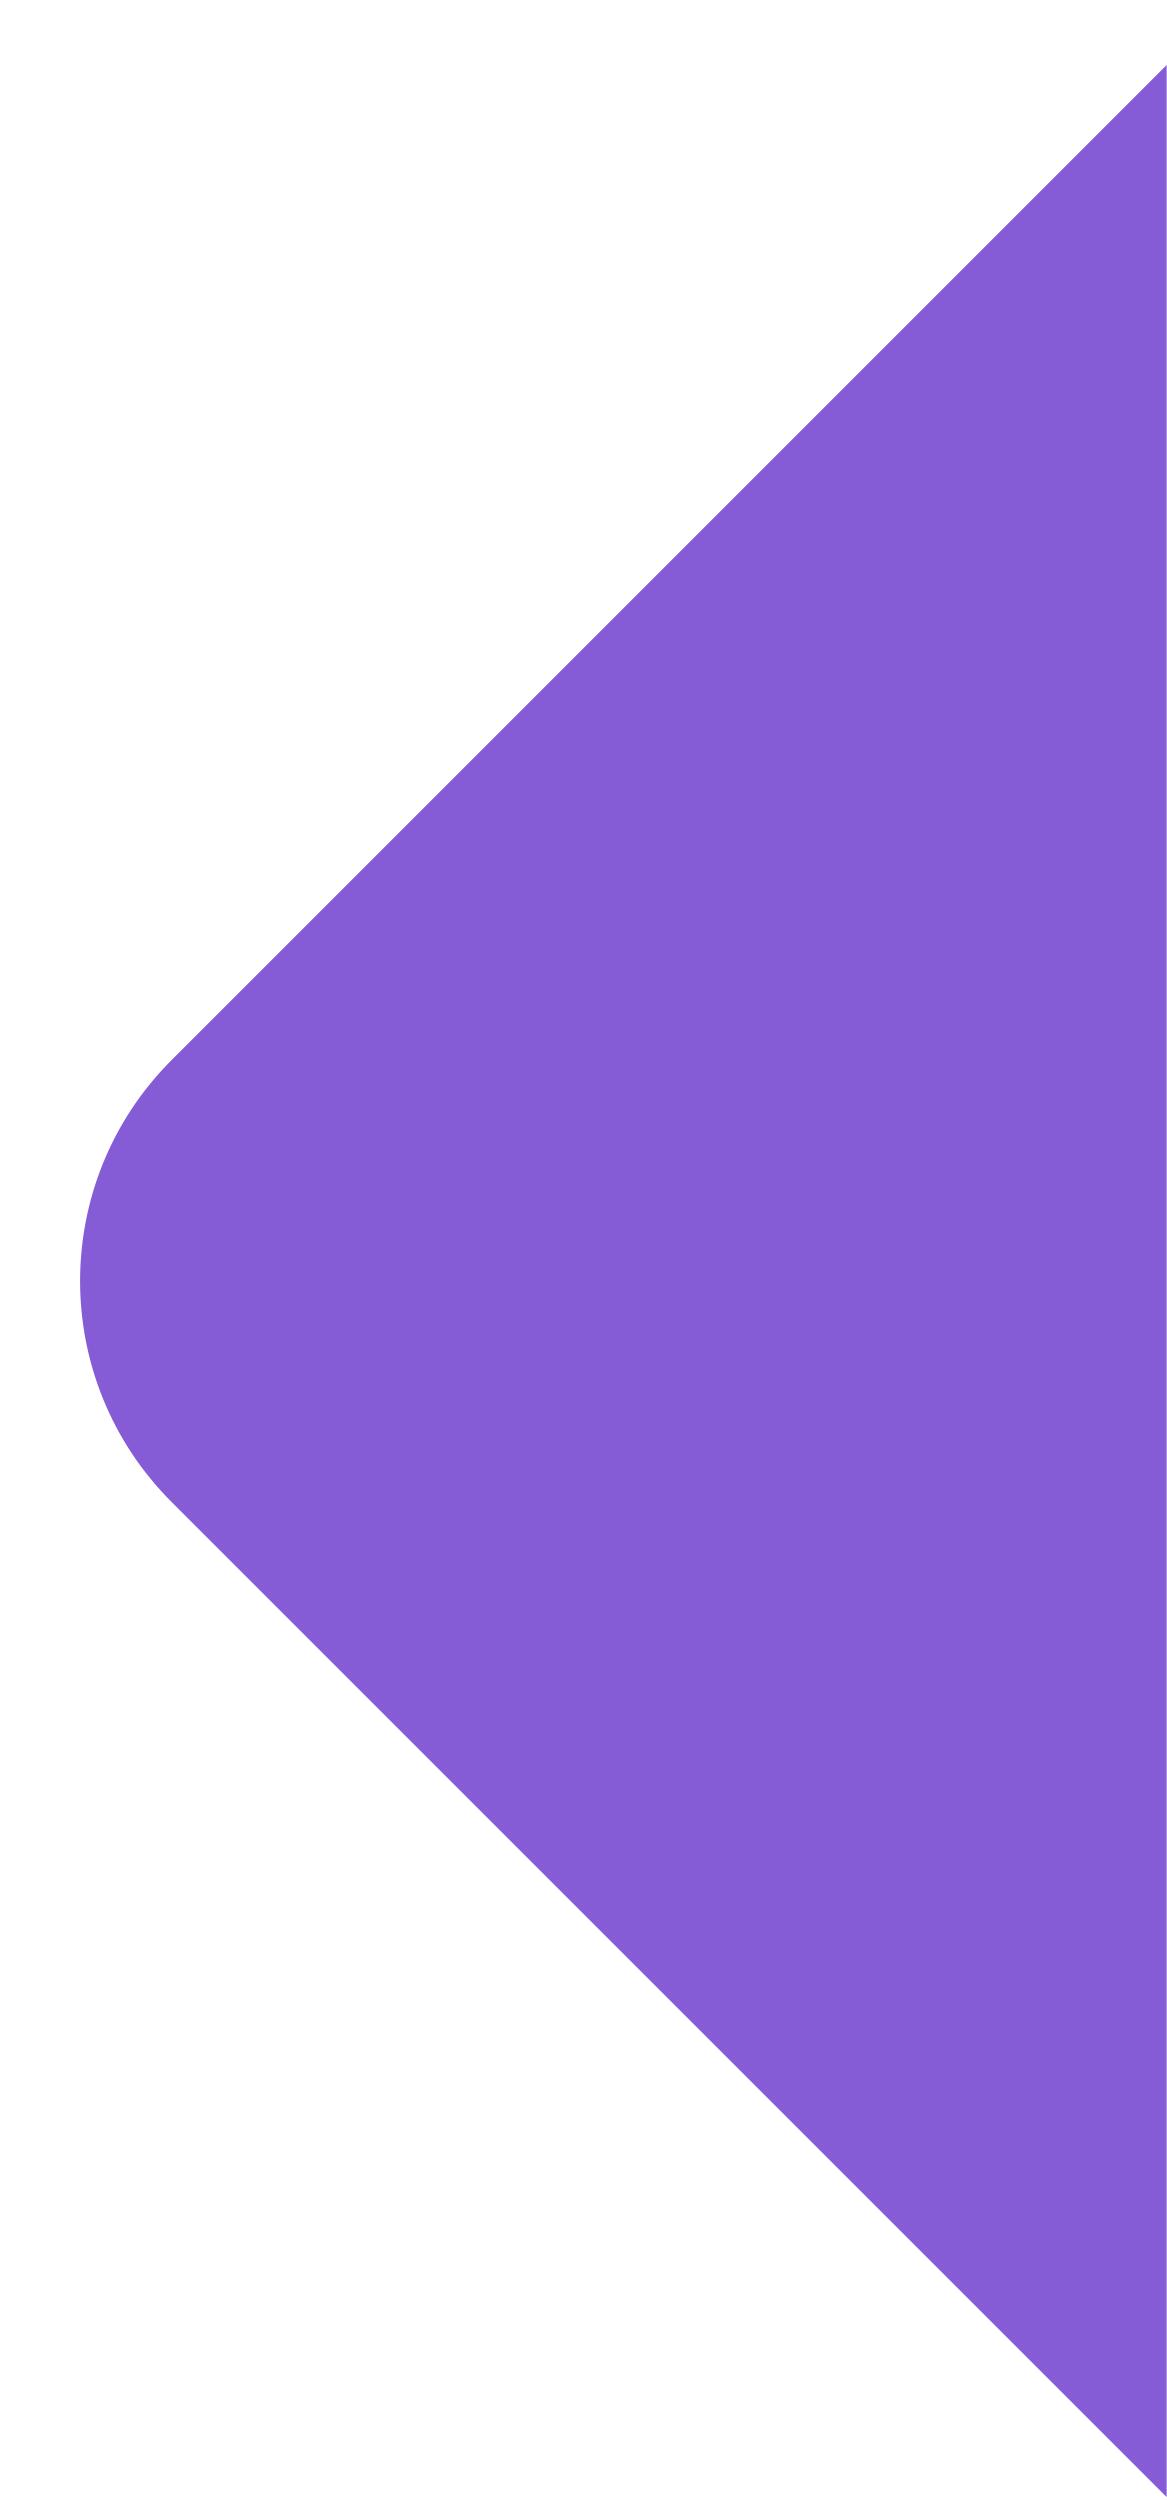
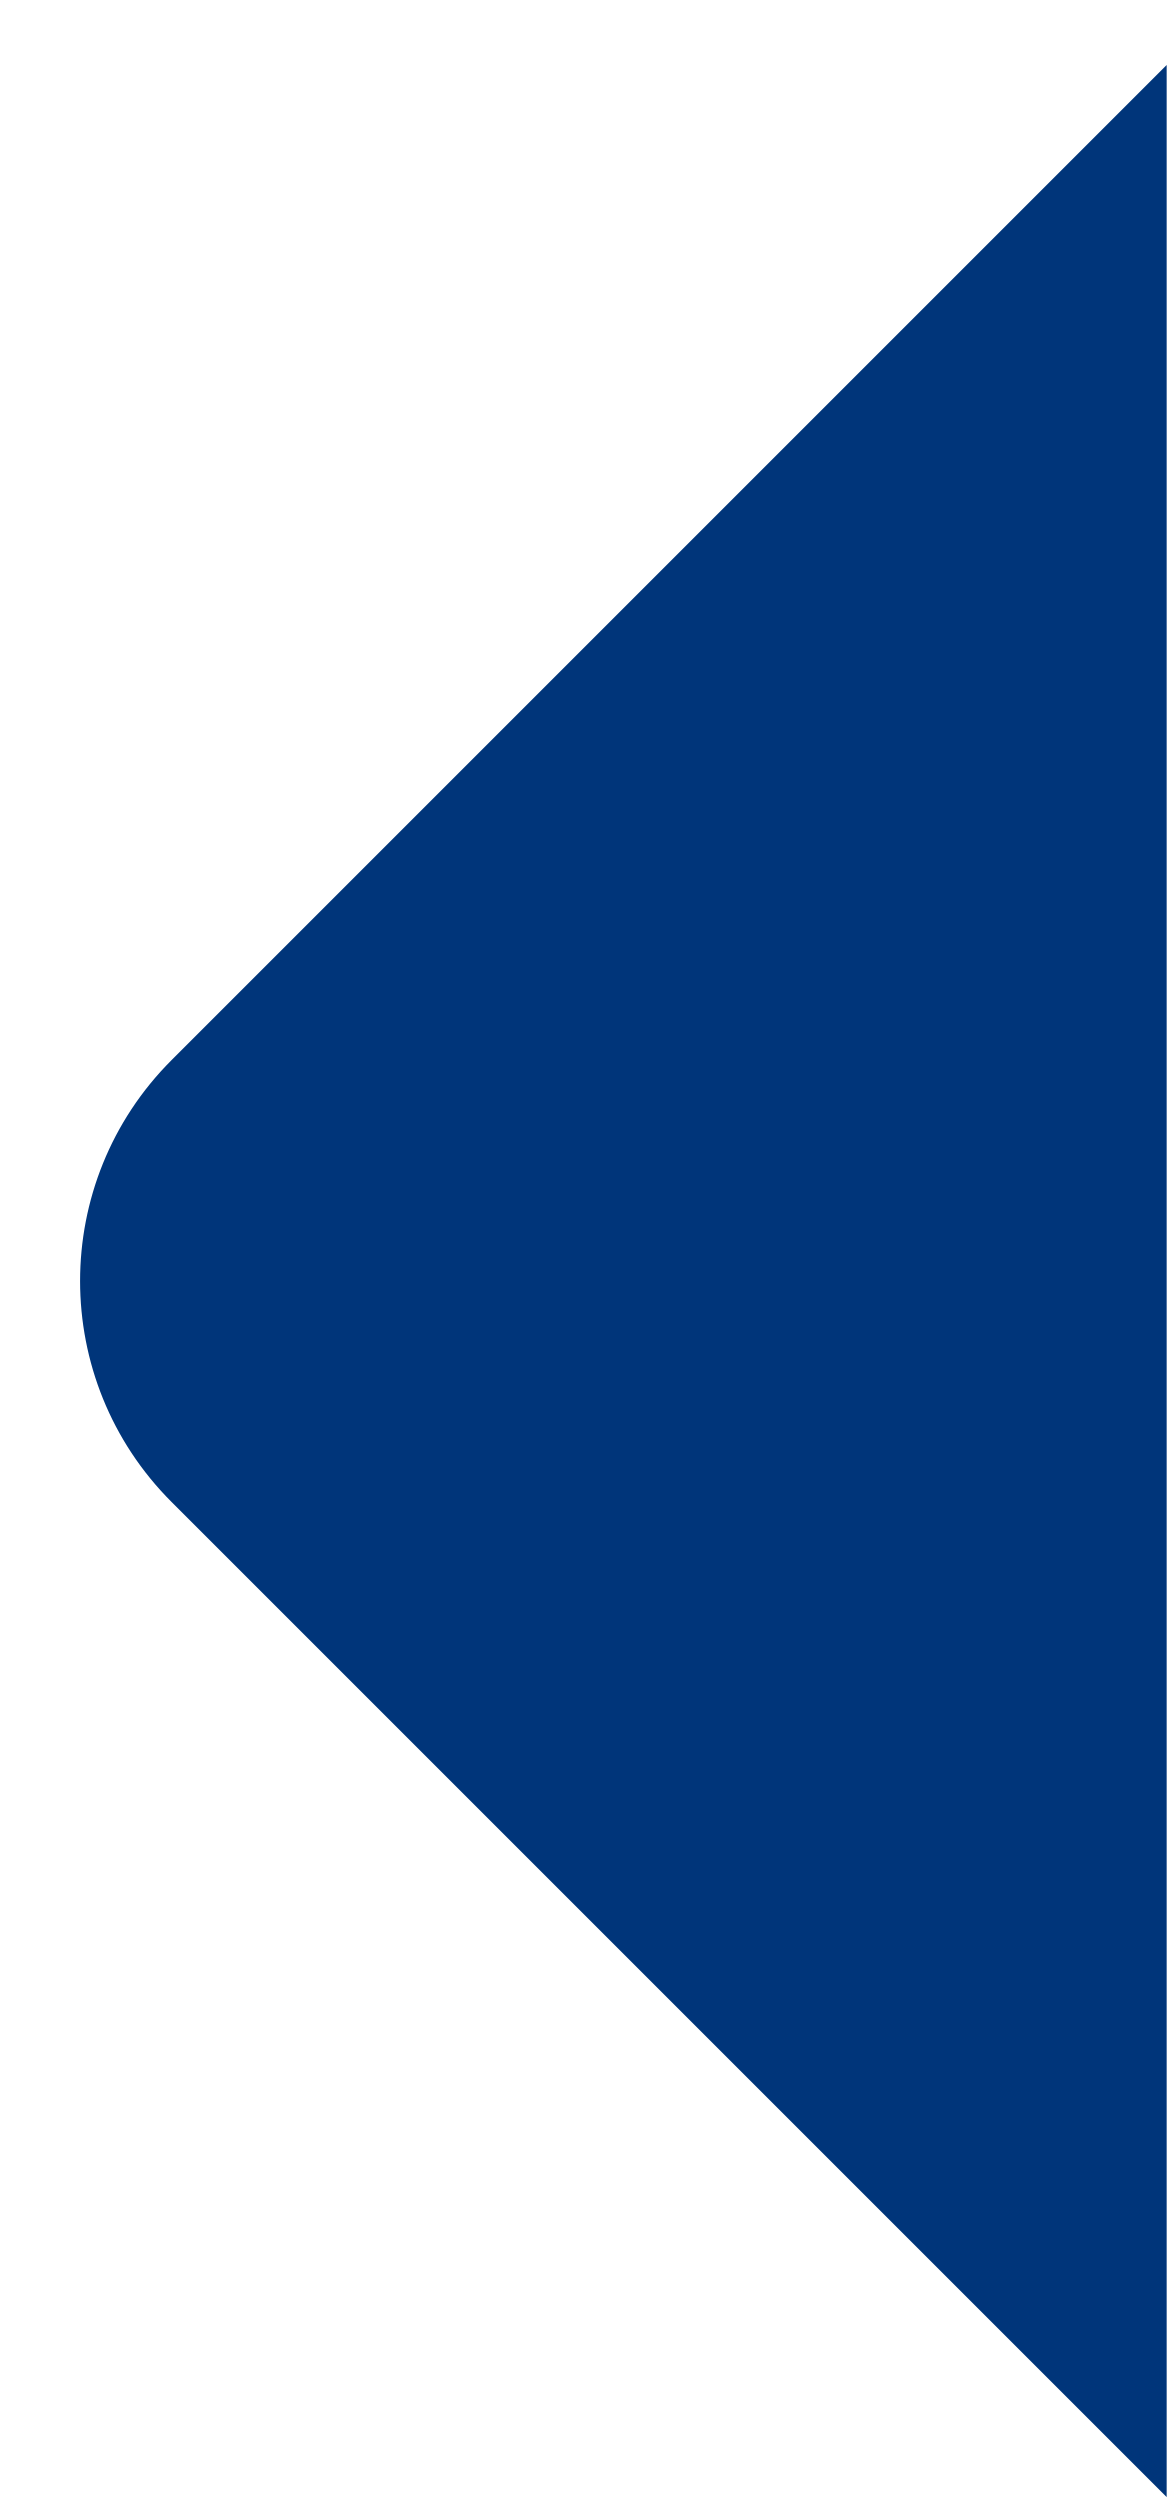
- <svg xmlns="http://www.w3.org/2000/svg" width="14" height="30" viewBox="0 0 14 30" fill="#855CD6">
-   <path d="M14 0.78L14 29.965L2.059 18.024C0.595 16.56 0.595 14.185 2.059 12.721L14 0.78Z" fill="#855CD6" />
+ <svg xmlns="http://www.w3.org/2000/svg" width="14" height="30" viewBox="0 0 14 30" fill="#00357a">
+   <path d="M14 0.78L14 29.965L2.059 18.024C0.595 16.56 0.595 14.185 2.059 12.721L14 0.78Z" fill="#00357a" />
</svg>
